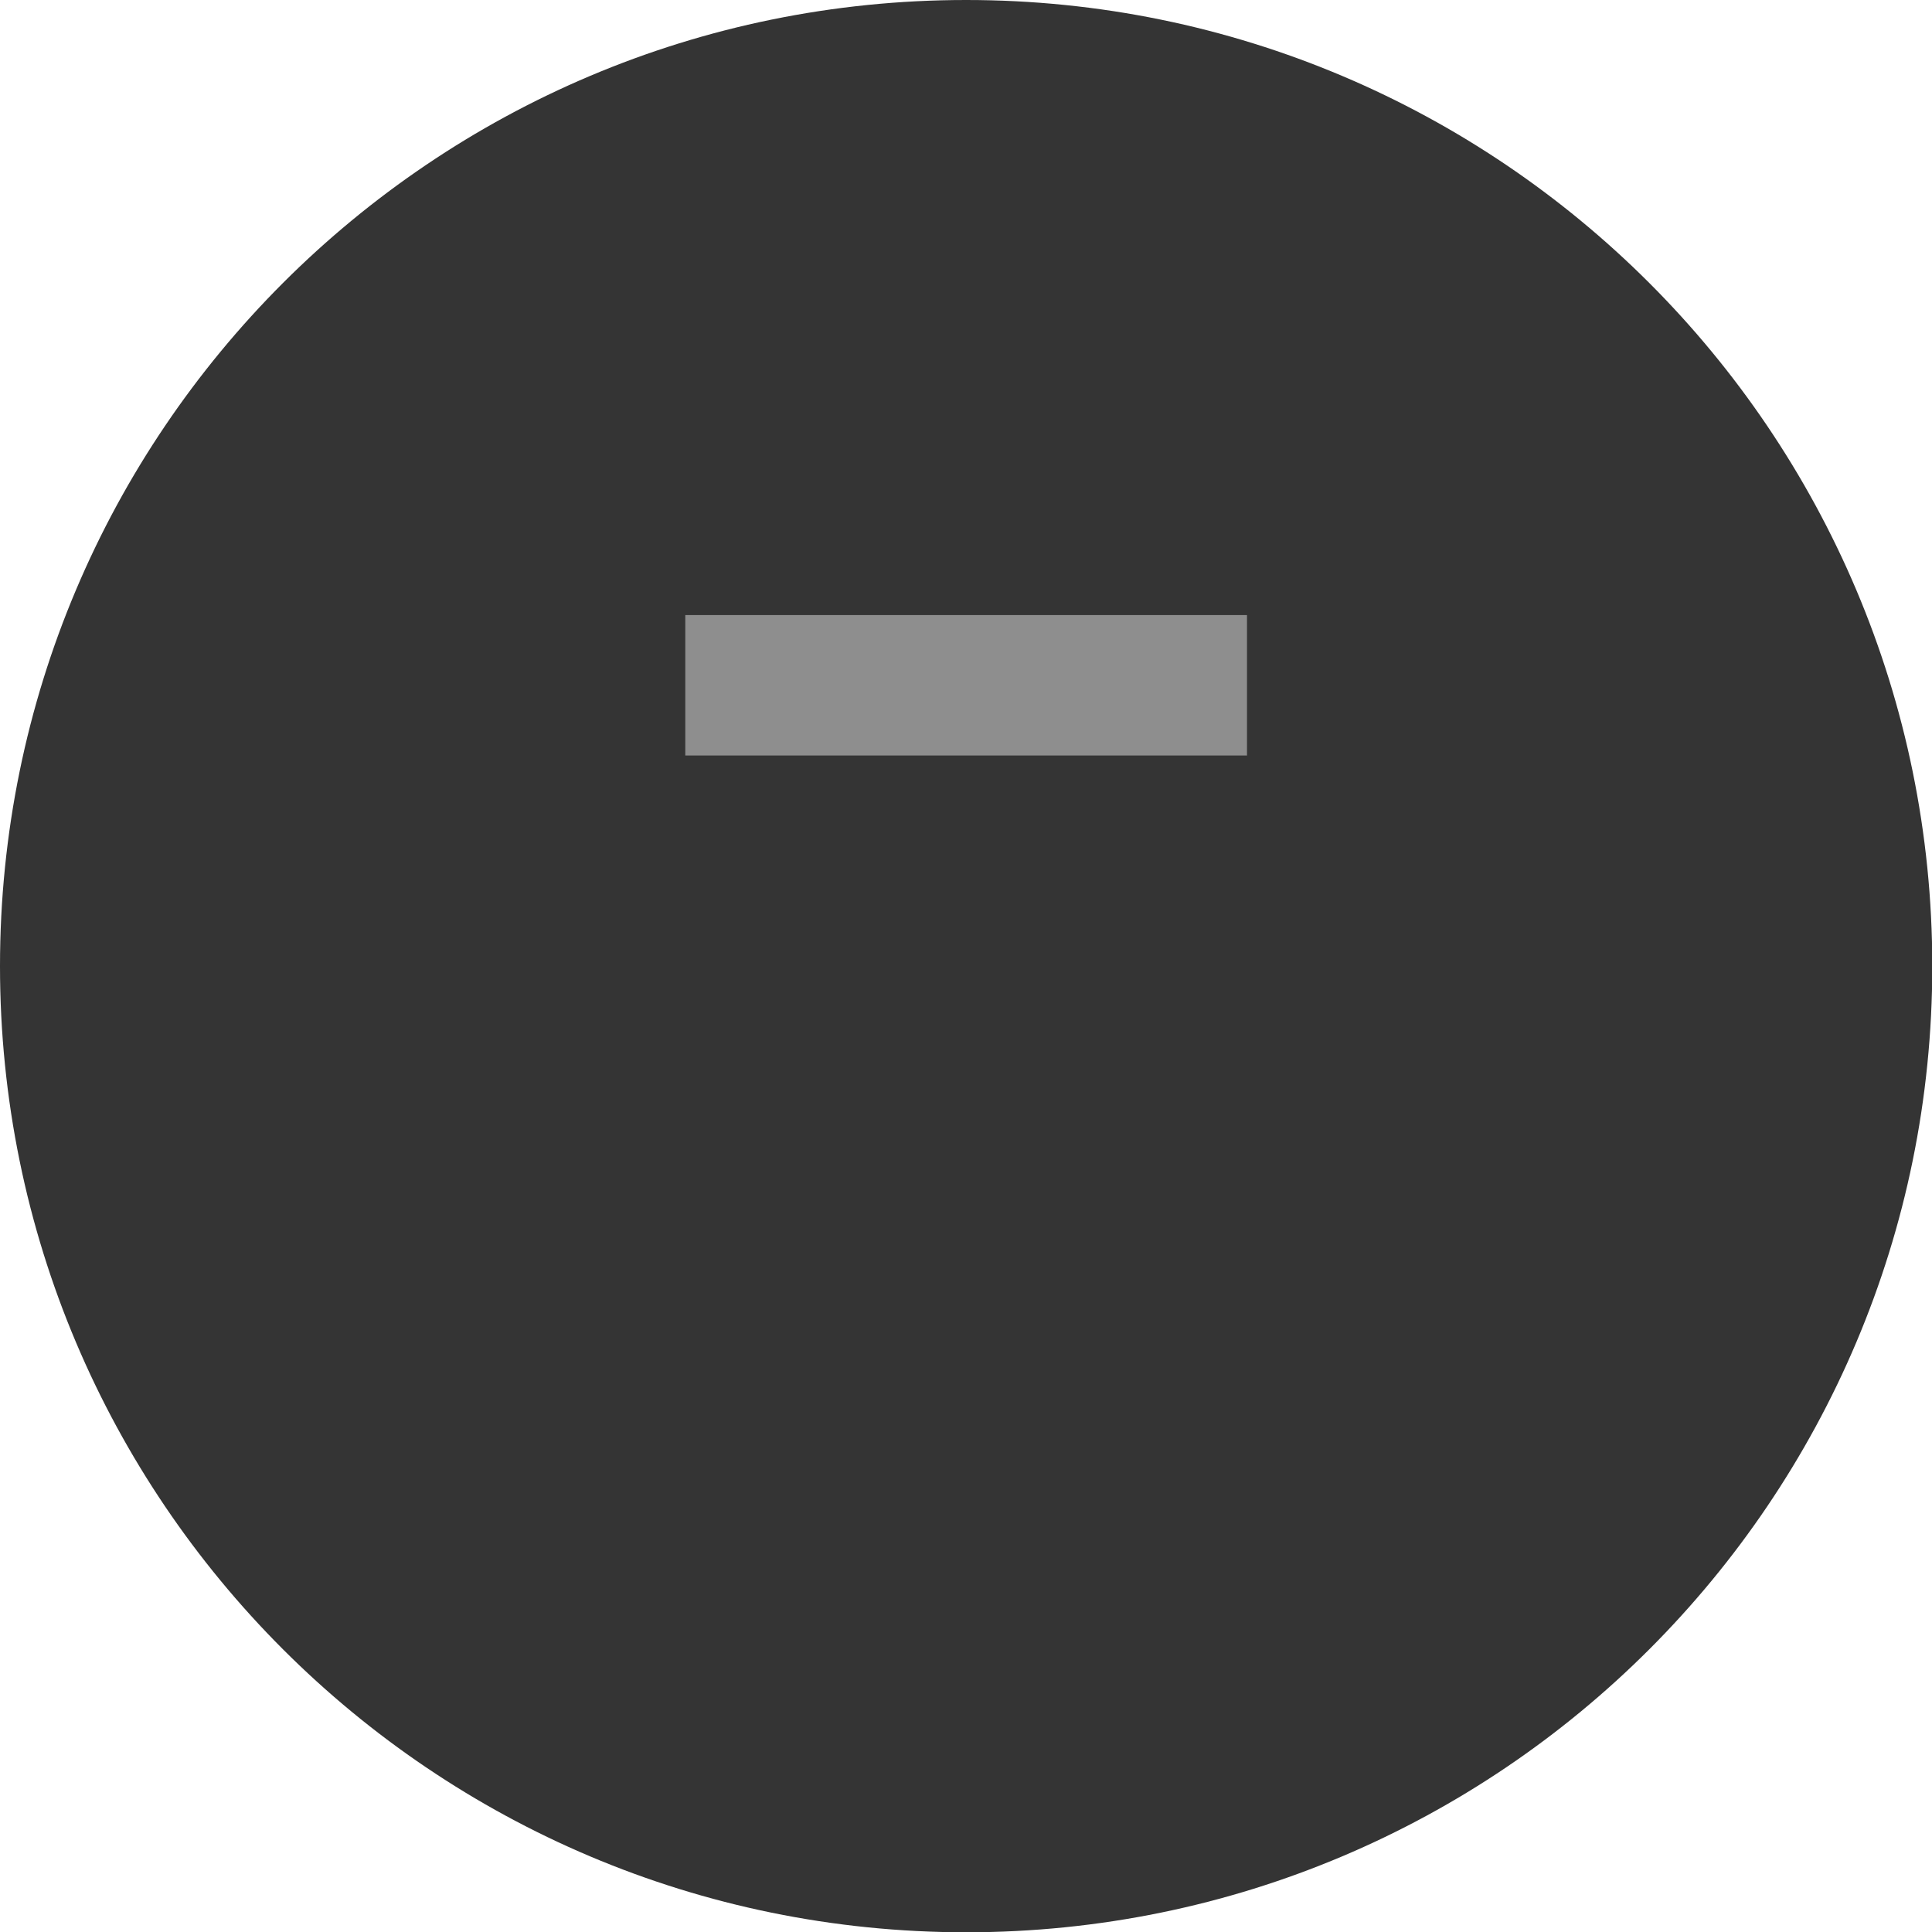
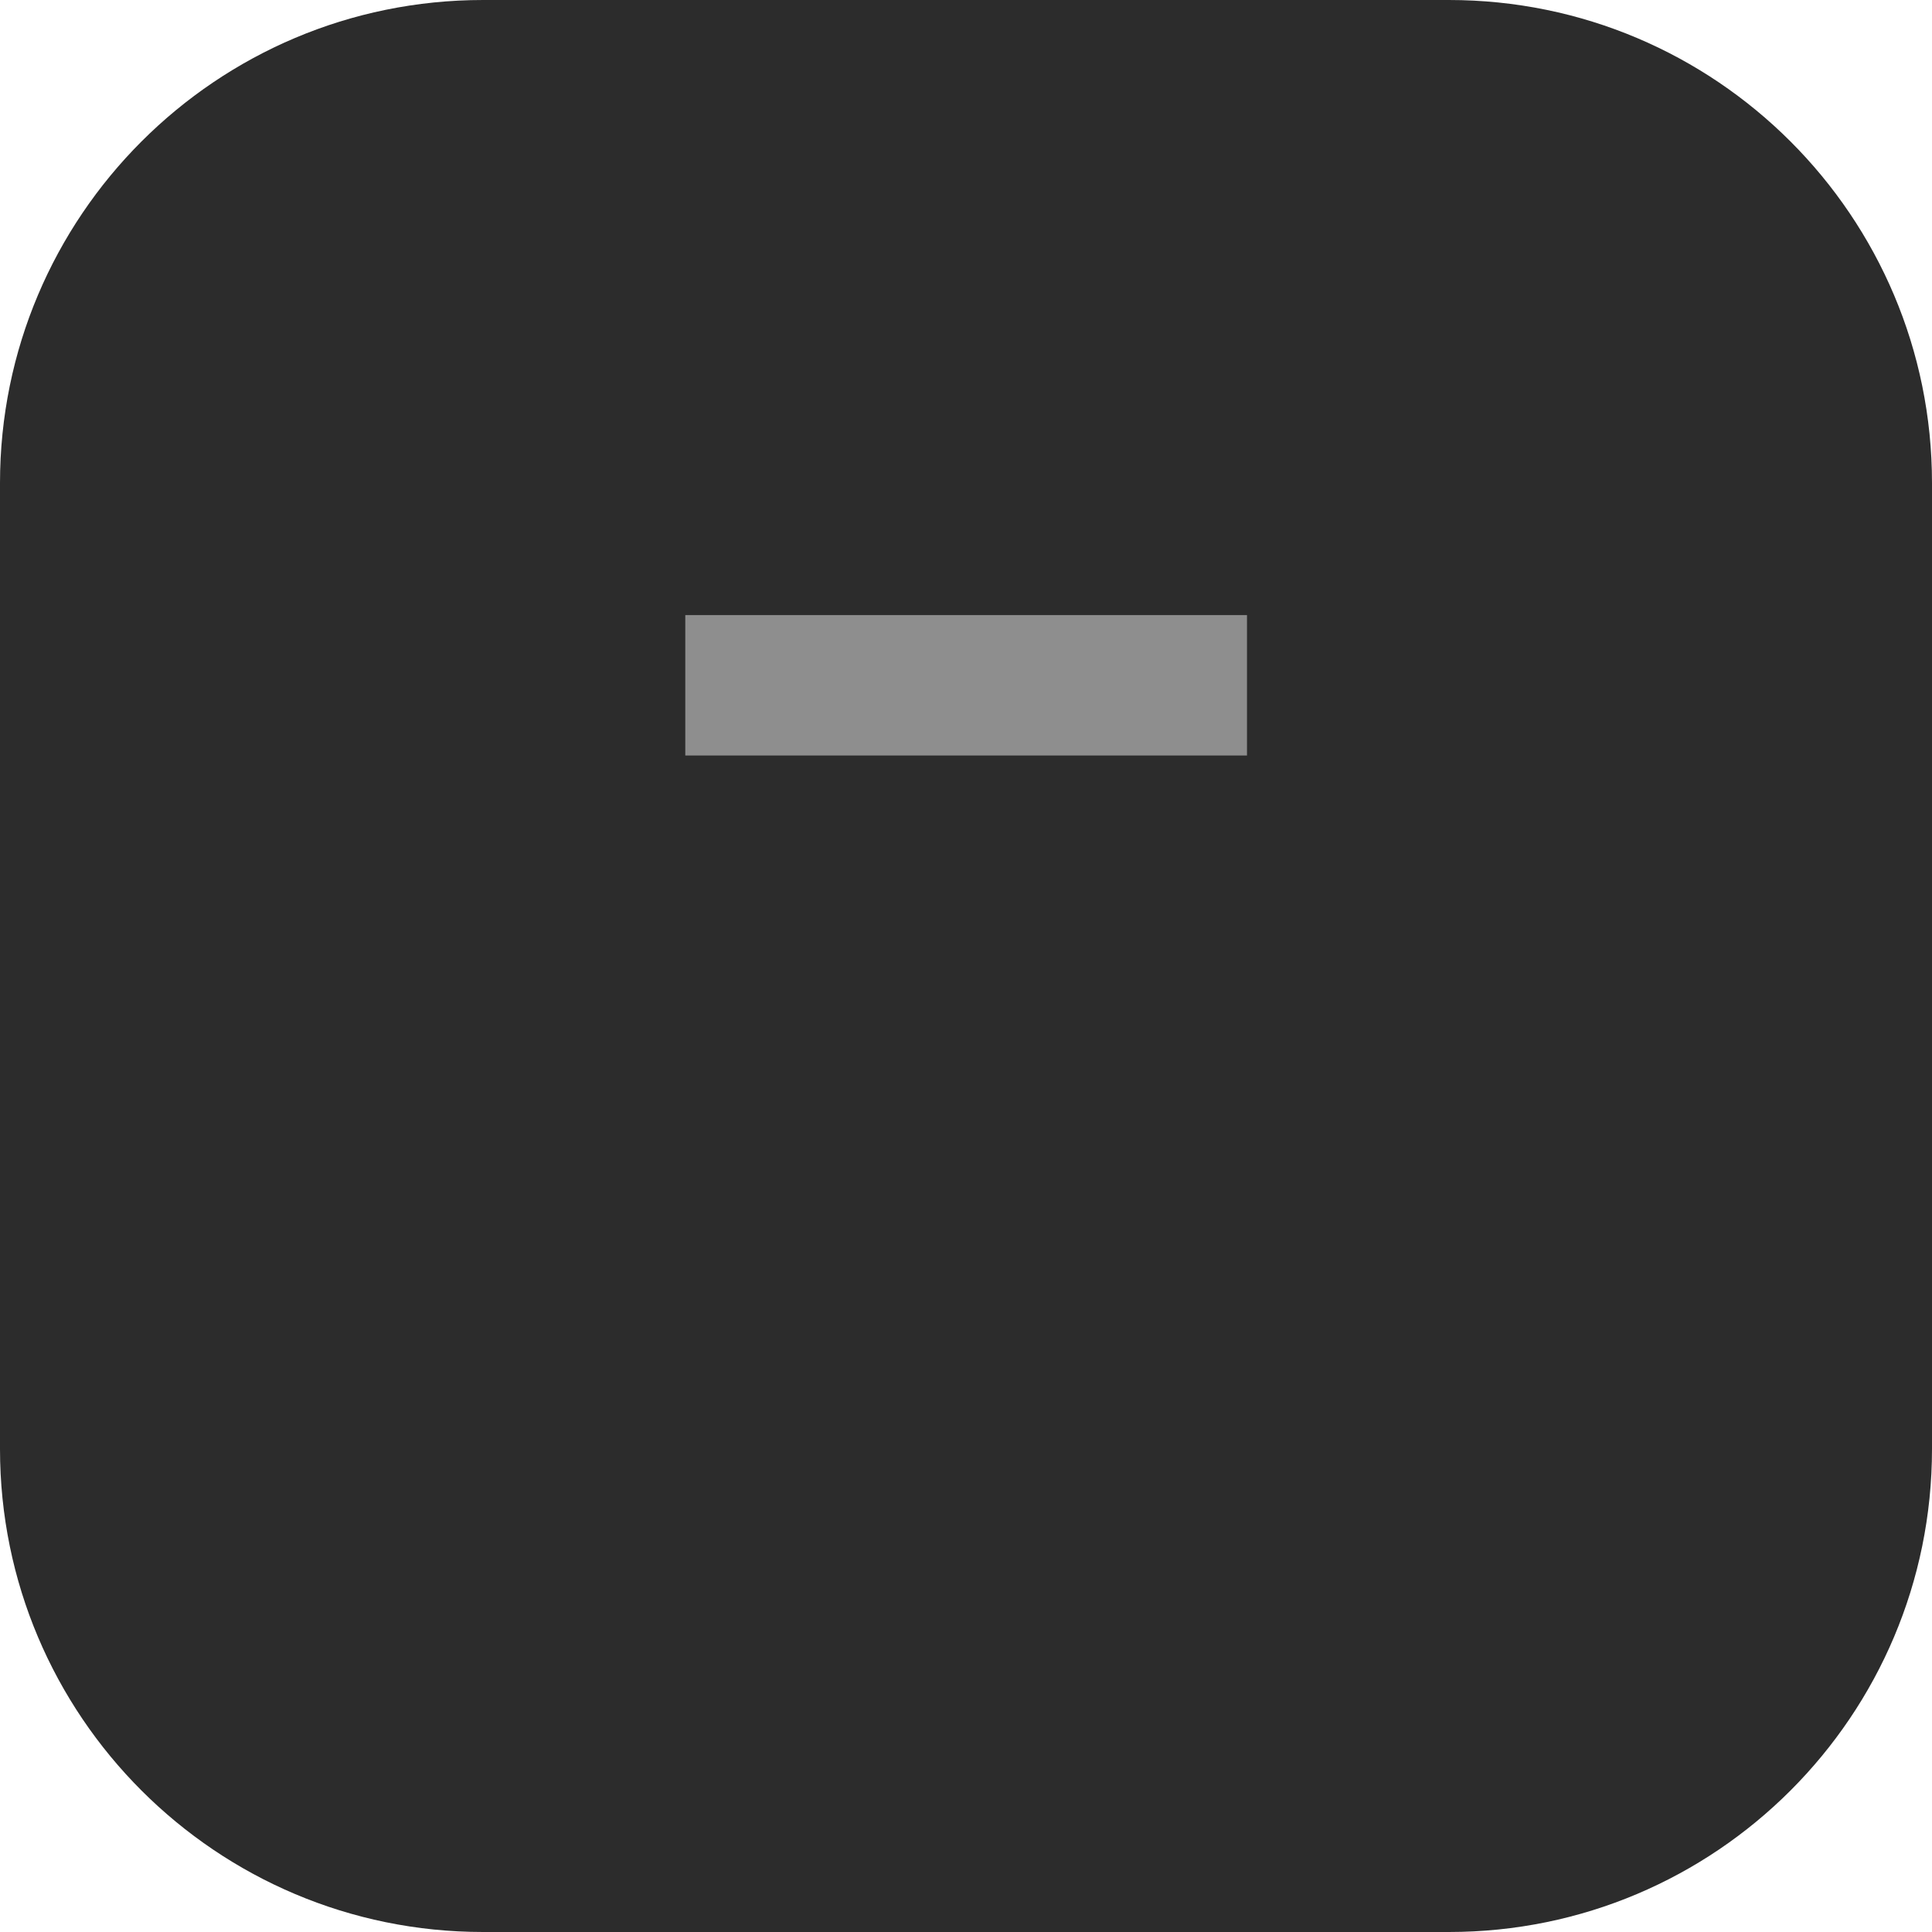
<svg xmlns="http://www.w3.org/2000/svg" width="26" height="26" viewBox="0 0 6.879 6.879" version="1.1" id="svg1">
  <defs id="defs1" />
  <g id="layer1">
-     <circle style="fill:#343434;fill-opacity:1;stroke:none;stroke-width:0.529;stroke-linecap:square;stroke-dasharray:none;stroke-opacity:1" id="circle2" cx="3.44" cy="3.44" r="3.44" />
+     <rect style="font-variation-settings:'STYL' 300;fill:#2c2c2c;fill-opacity:1;stroke-width:4" id="rect1" width="6.879" height="6.879" x="0" y="0" ry="1.72" />
    <path style="fill:#8e8e8e" d="M 2.44 2.19 L 2.44 2.69 L 4.44 2.69 L 4.44 2.19 L 2.44 2.19 Z" />
  </g>
</svg>
